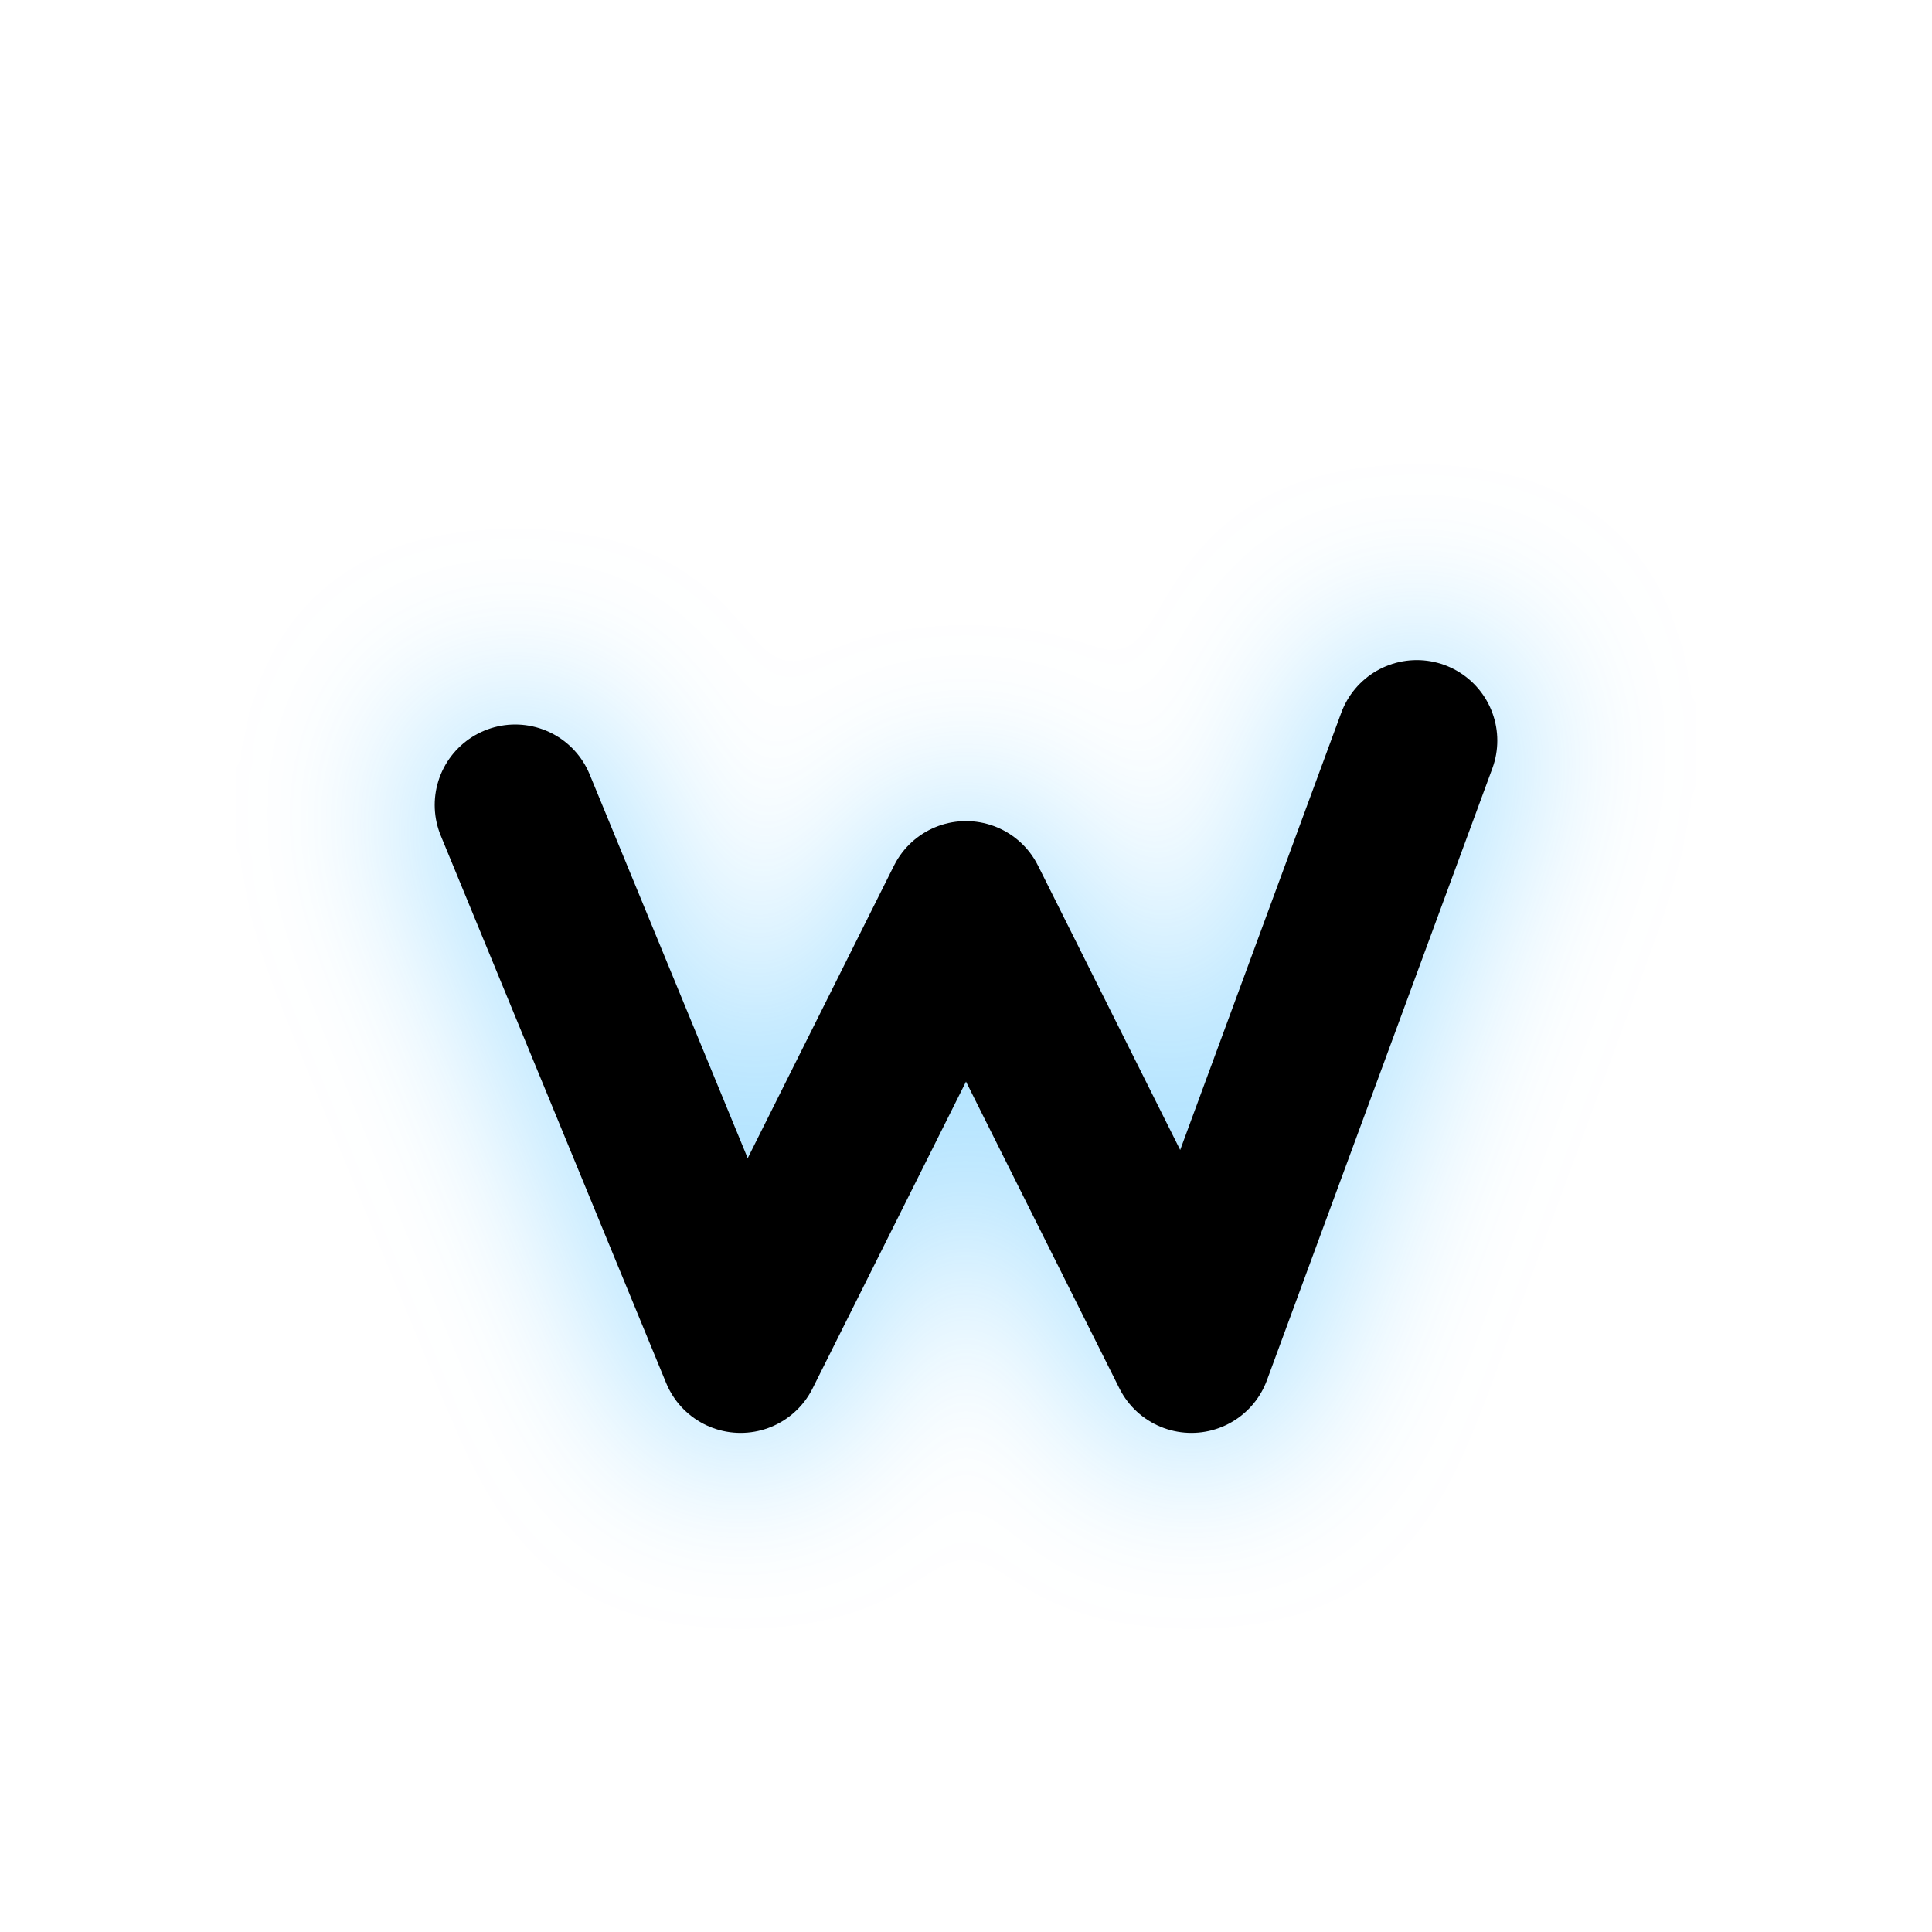
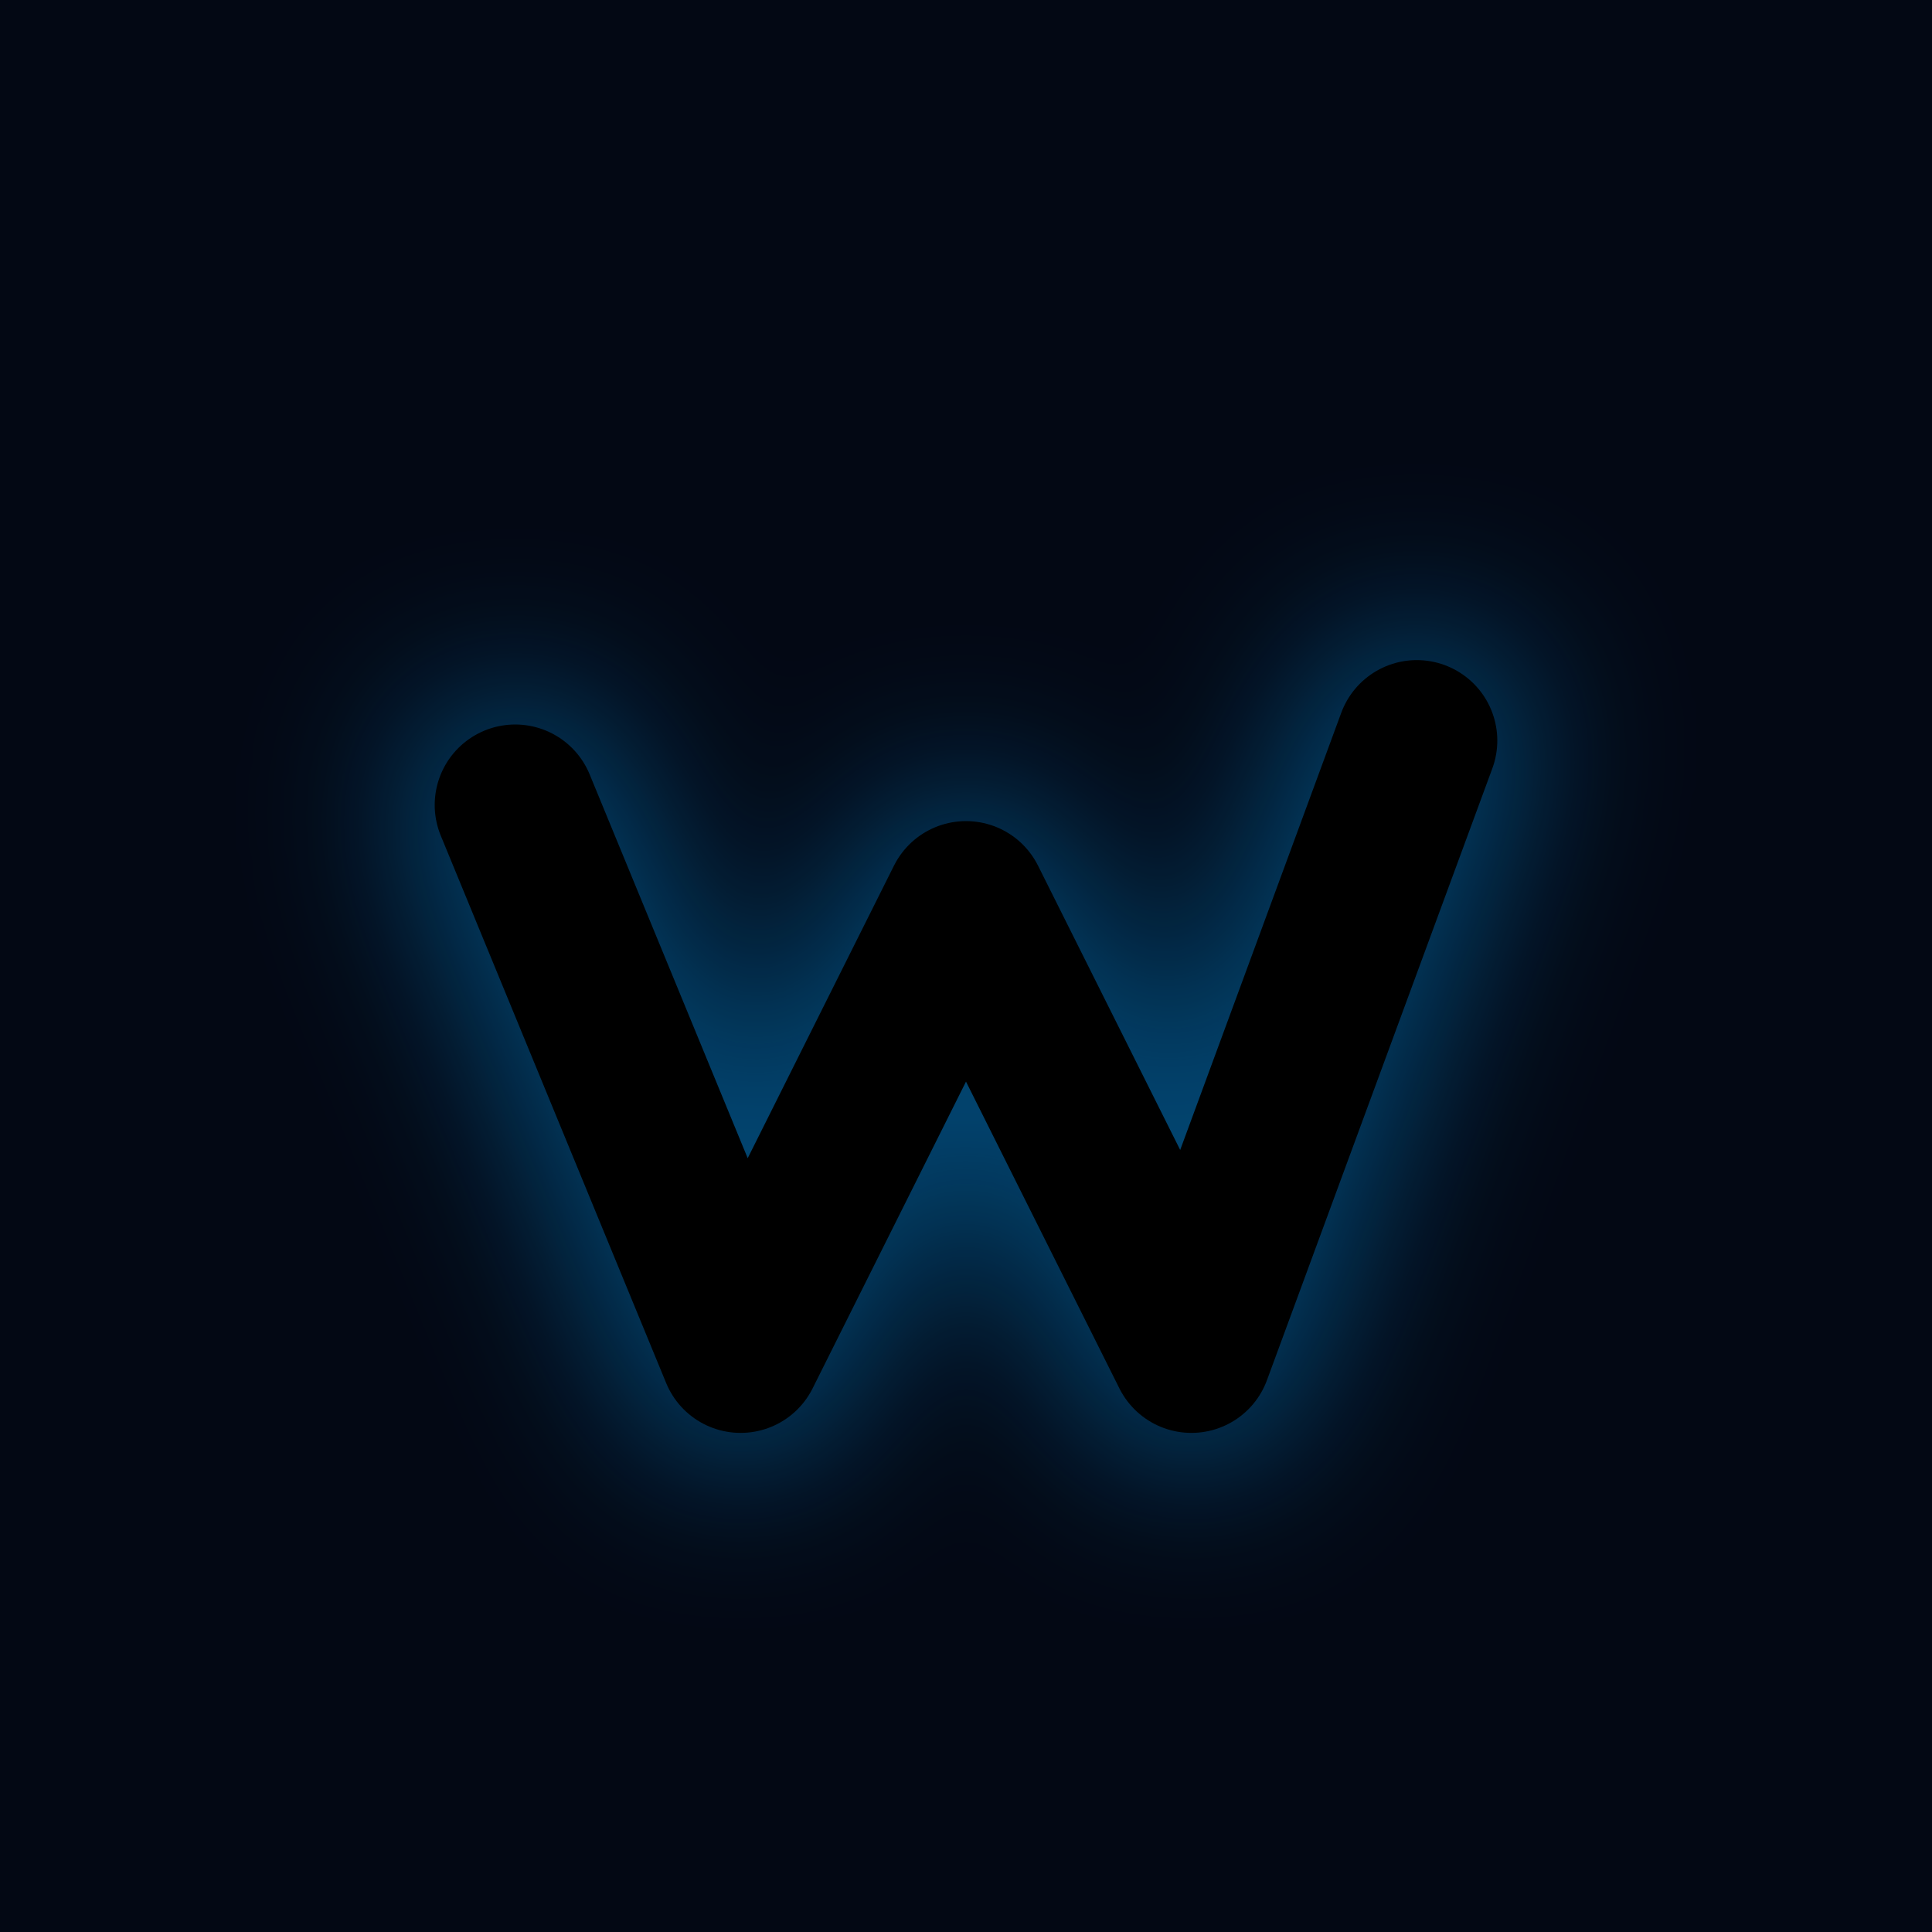
<svg xmlns="http://www.w3.org/2000/svg" viewBox="0 0 120 120" fill="none">
-   <path d="M 32 50 L 46 84 L 60 56 L 74 84 L 88 46" stroke="#00A3FF" stroke-width="14" fill="none" stroke-linecap="round" stroke-linejoin="round" opacity="0.3" filter="blur(5px)" />
+   <rect width="120" height="120" fill="#040b1c" />
+   <rect width="120" height="120" fill="url(#bgGrad)" opacity="0.3" />
+   <path d="M 32 50 L 46 84 L 60 56 L 74 84 L 88 46" stroke="#00A3FF" stroke-width="14" fill="none" stroke-linecap="round" stroke-linejoin="round" opacity="0.4" filter="blur(5px)" />
  <path d="M 32 50 L 46 84 L 60 56 L 74 84 L 88 46" stroke="url(#blueGrad)" stroke-width="10" fill="none" stroke-linecap="round" stroke-linejoin="round" />
-   <path d="M 32 50 L 46 84 L 60 56 L 74 84 L 88 46" stroke="url(#blueGradLight)" stroke-width="4" fill="none" stroke-linecap="round" stroke-linejoin="round" opacity="0.8" />
+   <path d="M 32 50 L 46 84 L 60 56 L 74 84 L 88 46" stroke="url(#blueGradLight)" stroke-width="4" fill="none" stroke-linecap="round" stroke-linejoin="round" opacity="0.9" />
  <defs>
    <linearGradient id="bgGrad" x1="0" y1="0" x2="120" y2="120">
-       <stop stopColor="#0033aa" />
-       <stop offset="1" stopColor="#000000" stopOpacity="0" />
+       <stop stopColor="#001144" />
+       <stop offset="1" stopColor="#000000" stopOpacity="0.8" />
    </linearGradient>
    <linearGradient id="blueGrad" x1="30" y1="30" x2="100" y2="90" gradientUnits="userSpaceOnUse">
      <stop stopColor="#0055ff" />
      <stop offset="0.5" stopColor="#00aaff" />
      <stop offset="1" stopColor="#00d2ff" />
    </linearGradient>
    <linearGradient id="blueGradLight" x1="30" y1="30" x2="100" y2="90" gradientUnits="userSpaceOnUse">
      <stop stopColor="#66aaff" />
      <stop offset="1" stopColor="#b3e5ff" />
    </linearGradient>
  </defs>
</svg>
